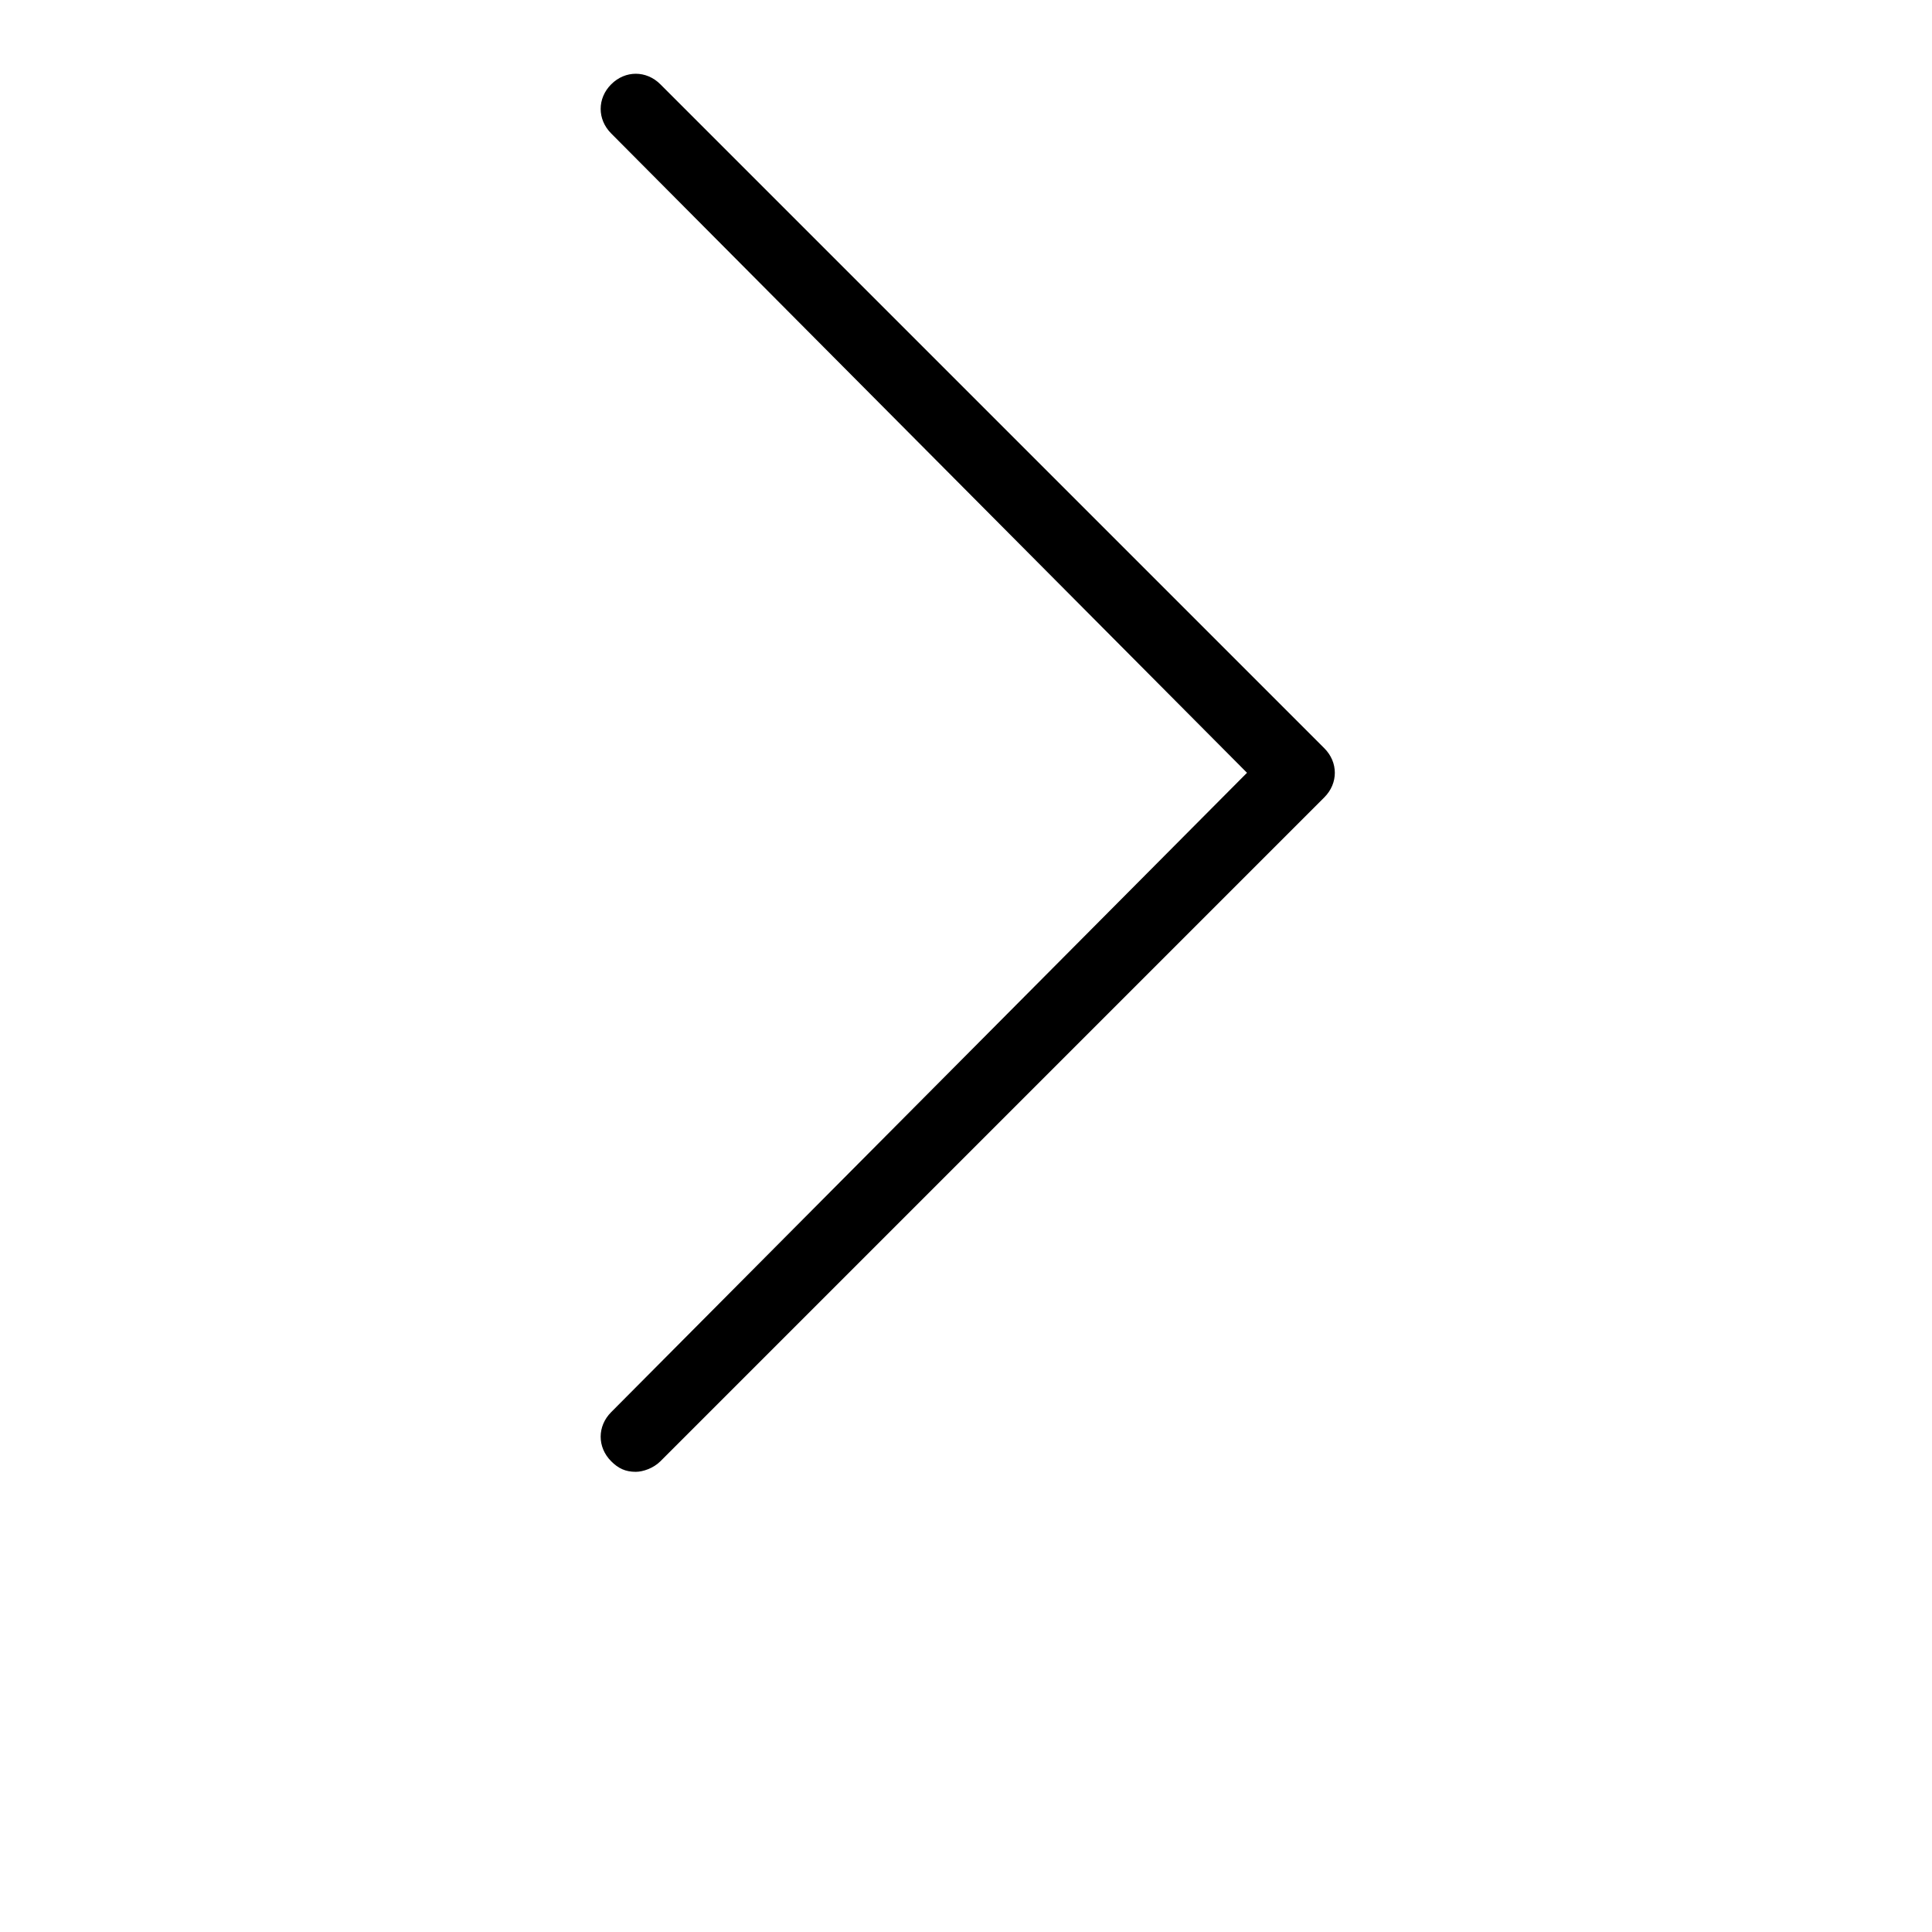
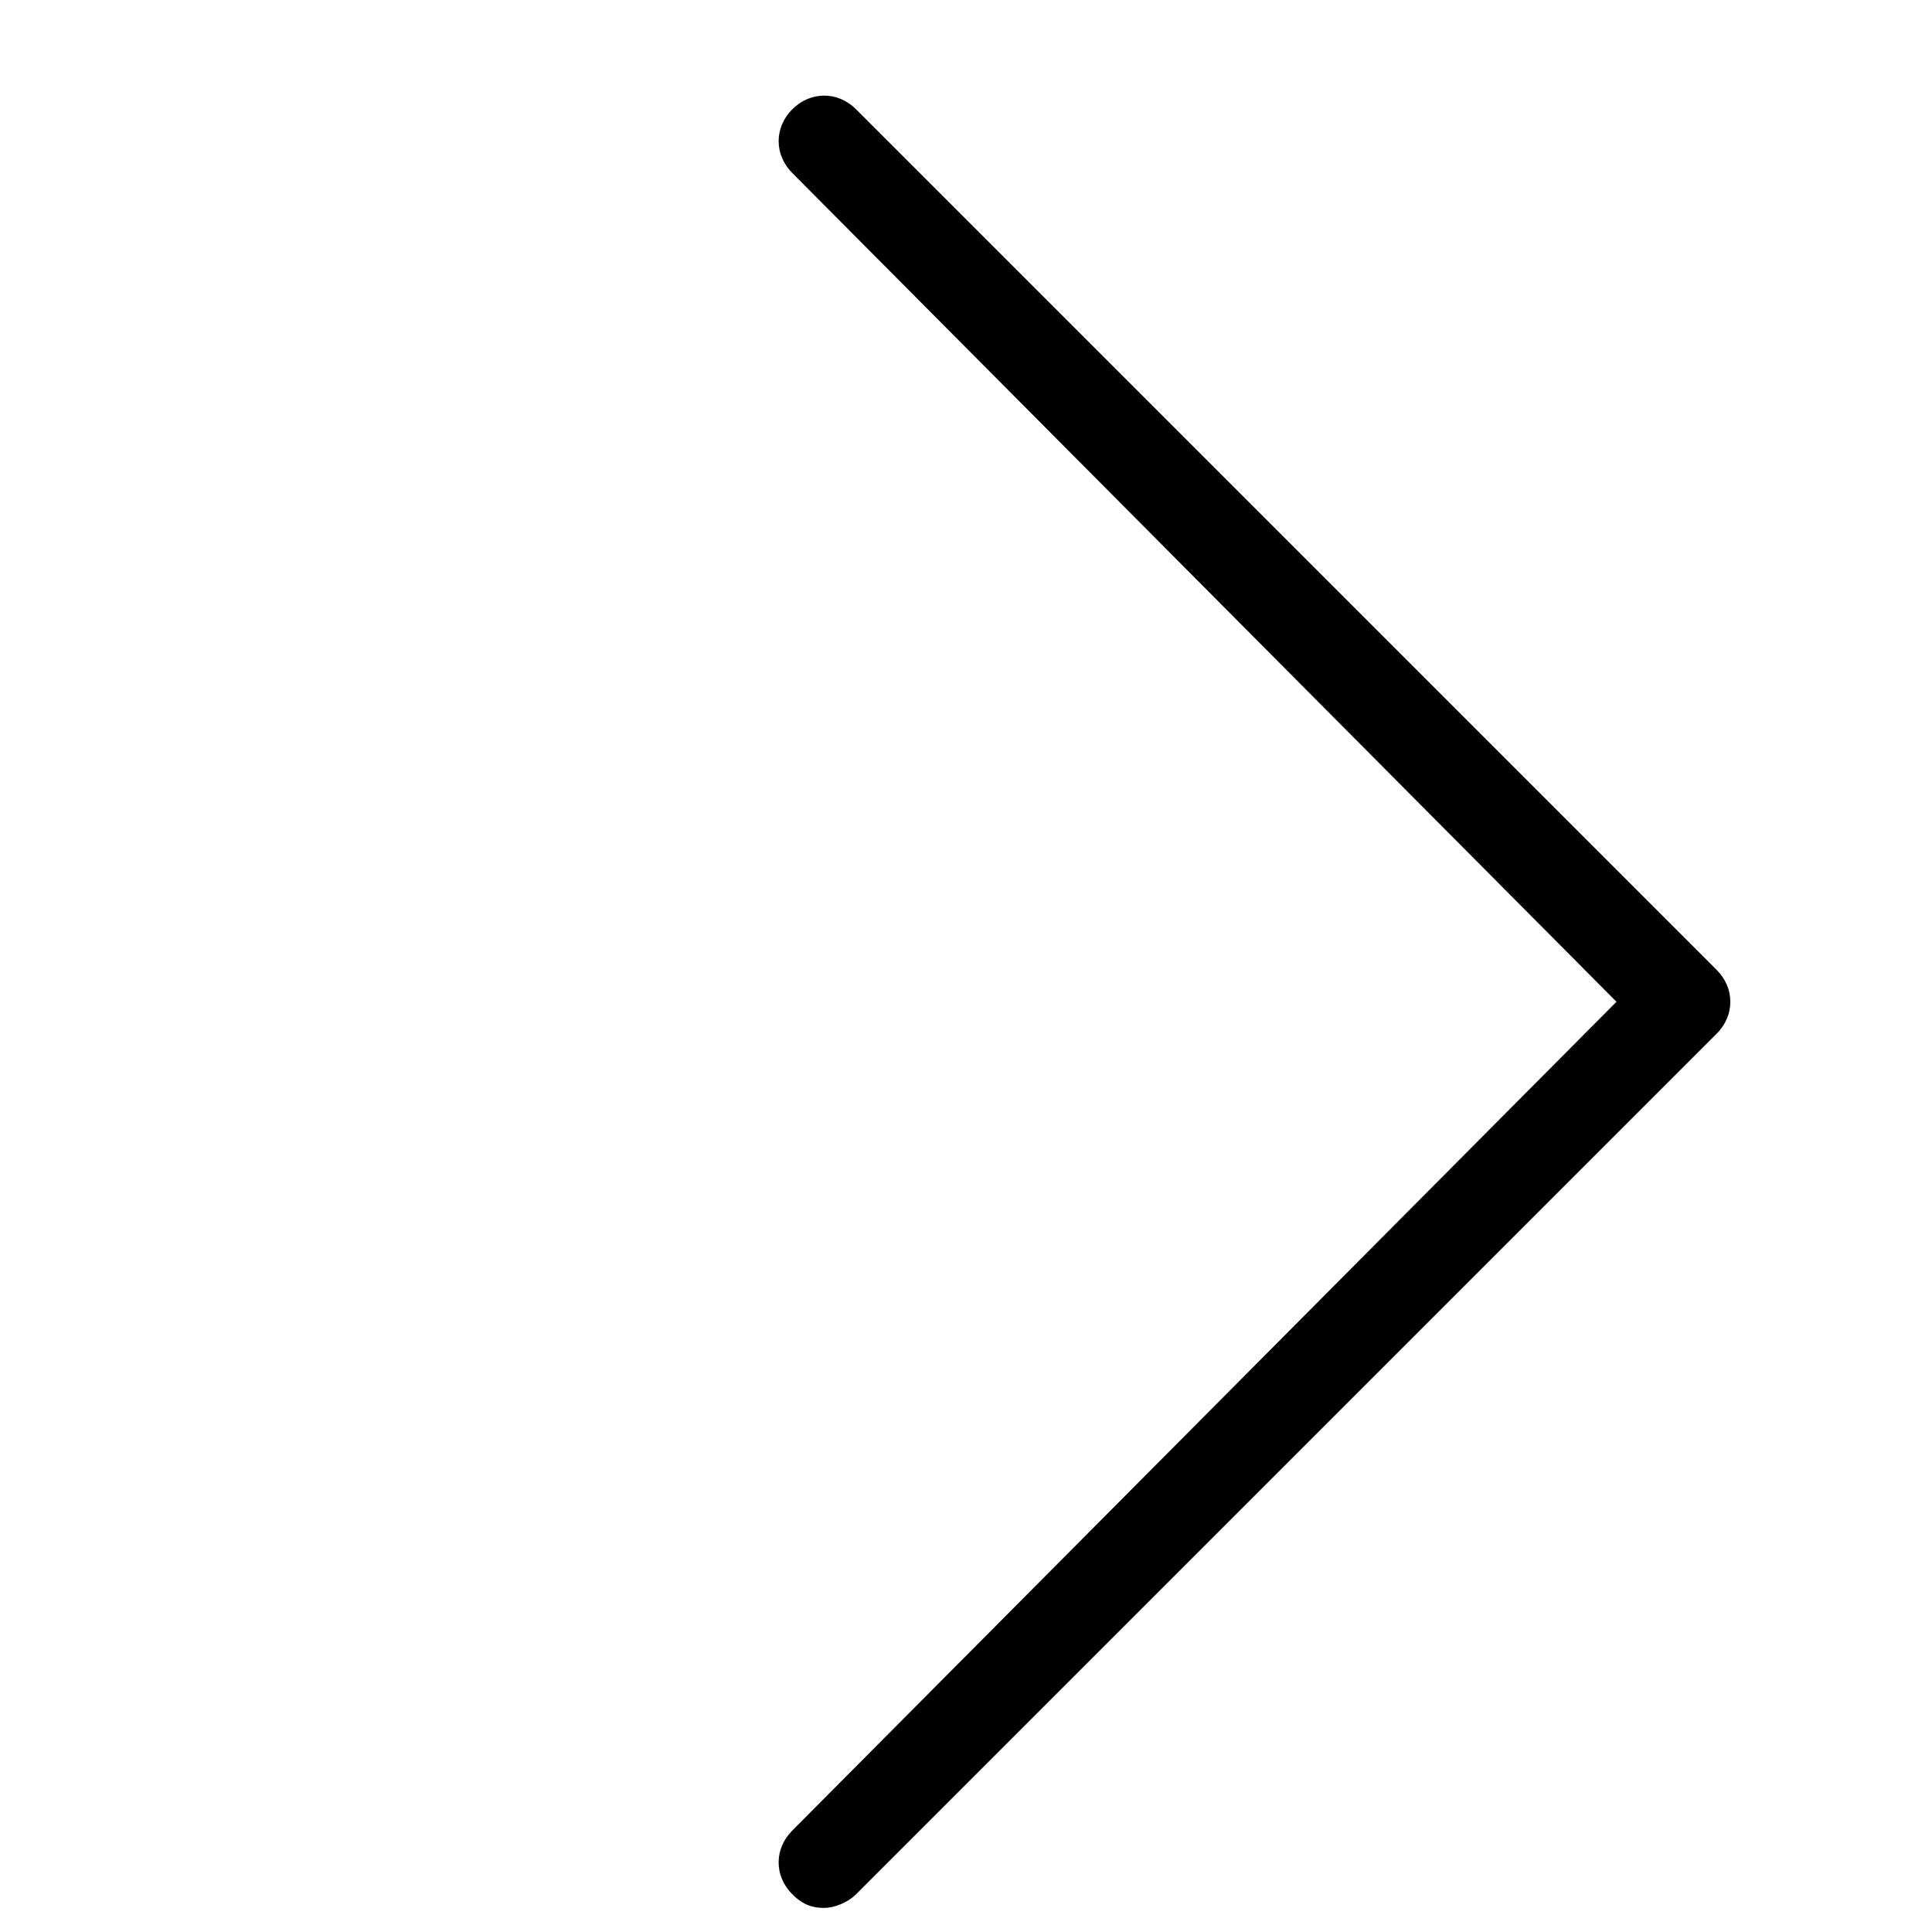
- <svg xmlns="http://www.w3.org/2000/svg" width="700pt" height="700pt" version="1.1" viewBox="0 0 700 700">
+ <svg xmlns="http://www.w3.org/2000/svg" width="540pt" height="540pt" version="1.1" viewBox="0 0 540 540">
  <path d="m230.36 533.27c-3.816 0-6.363-1.273-8.91-3.816-5.09-5.09-5.09-12.727 0-17.816l230.36-231.64-230.36-231.64c-5.09-5.09-5.09-12.727 0-17.816s12.727-5.09 17.816 0l240.55 240.55c5.09 5.09 5.09 12.727 0 17.816l-240.54 240.54c-2.547 2.547-6.363 3.82-8.91 3.82z" />
</svg>
